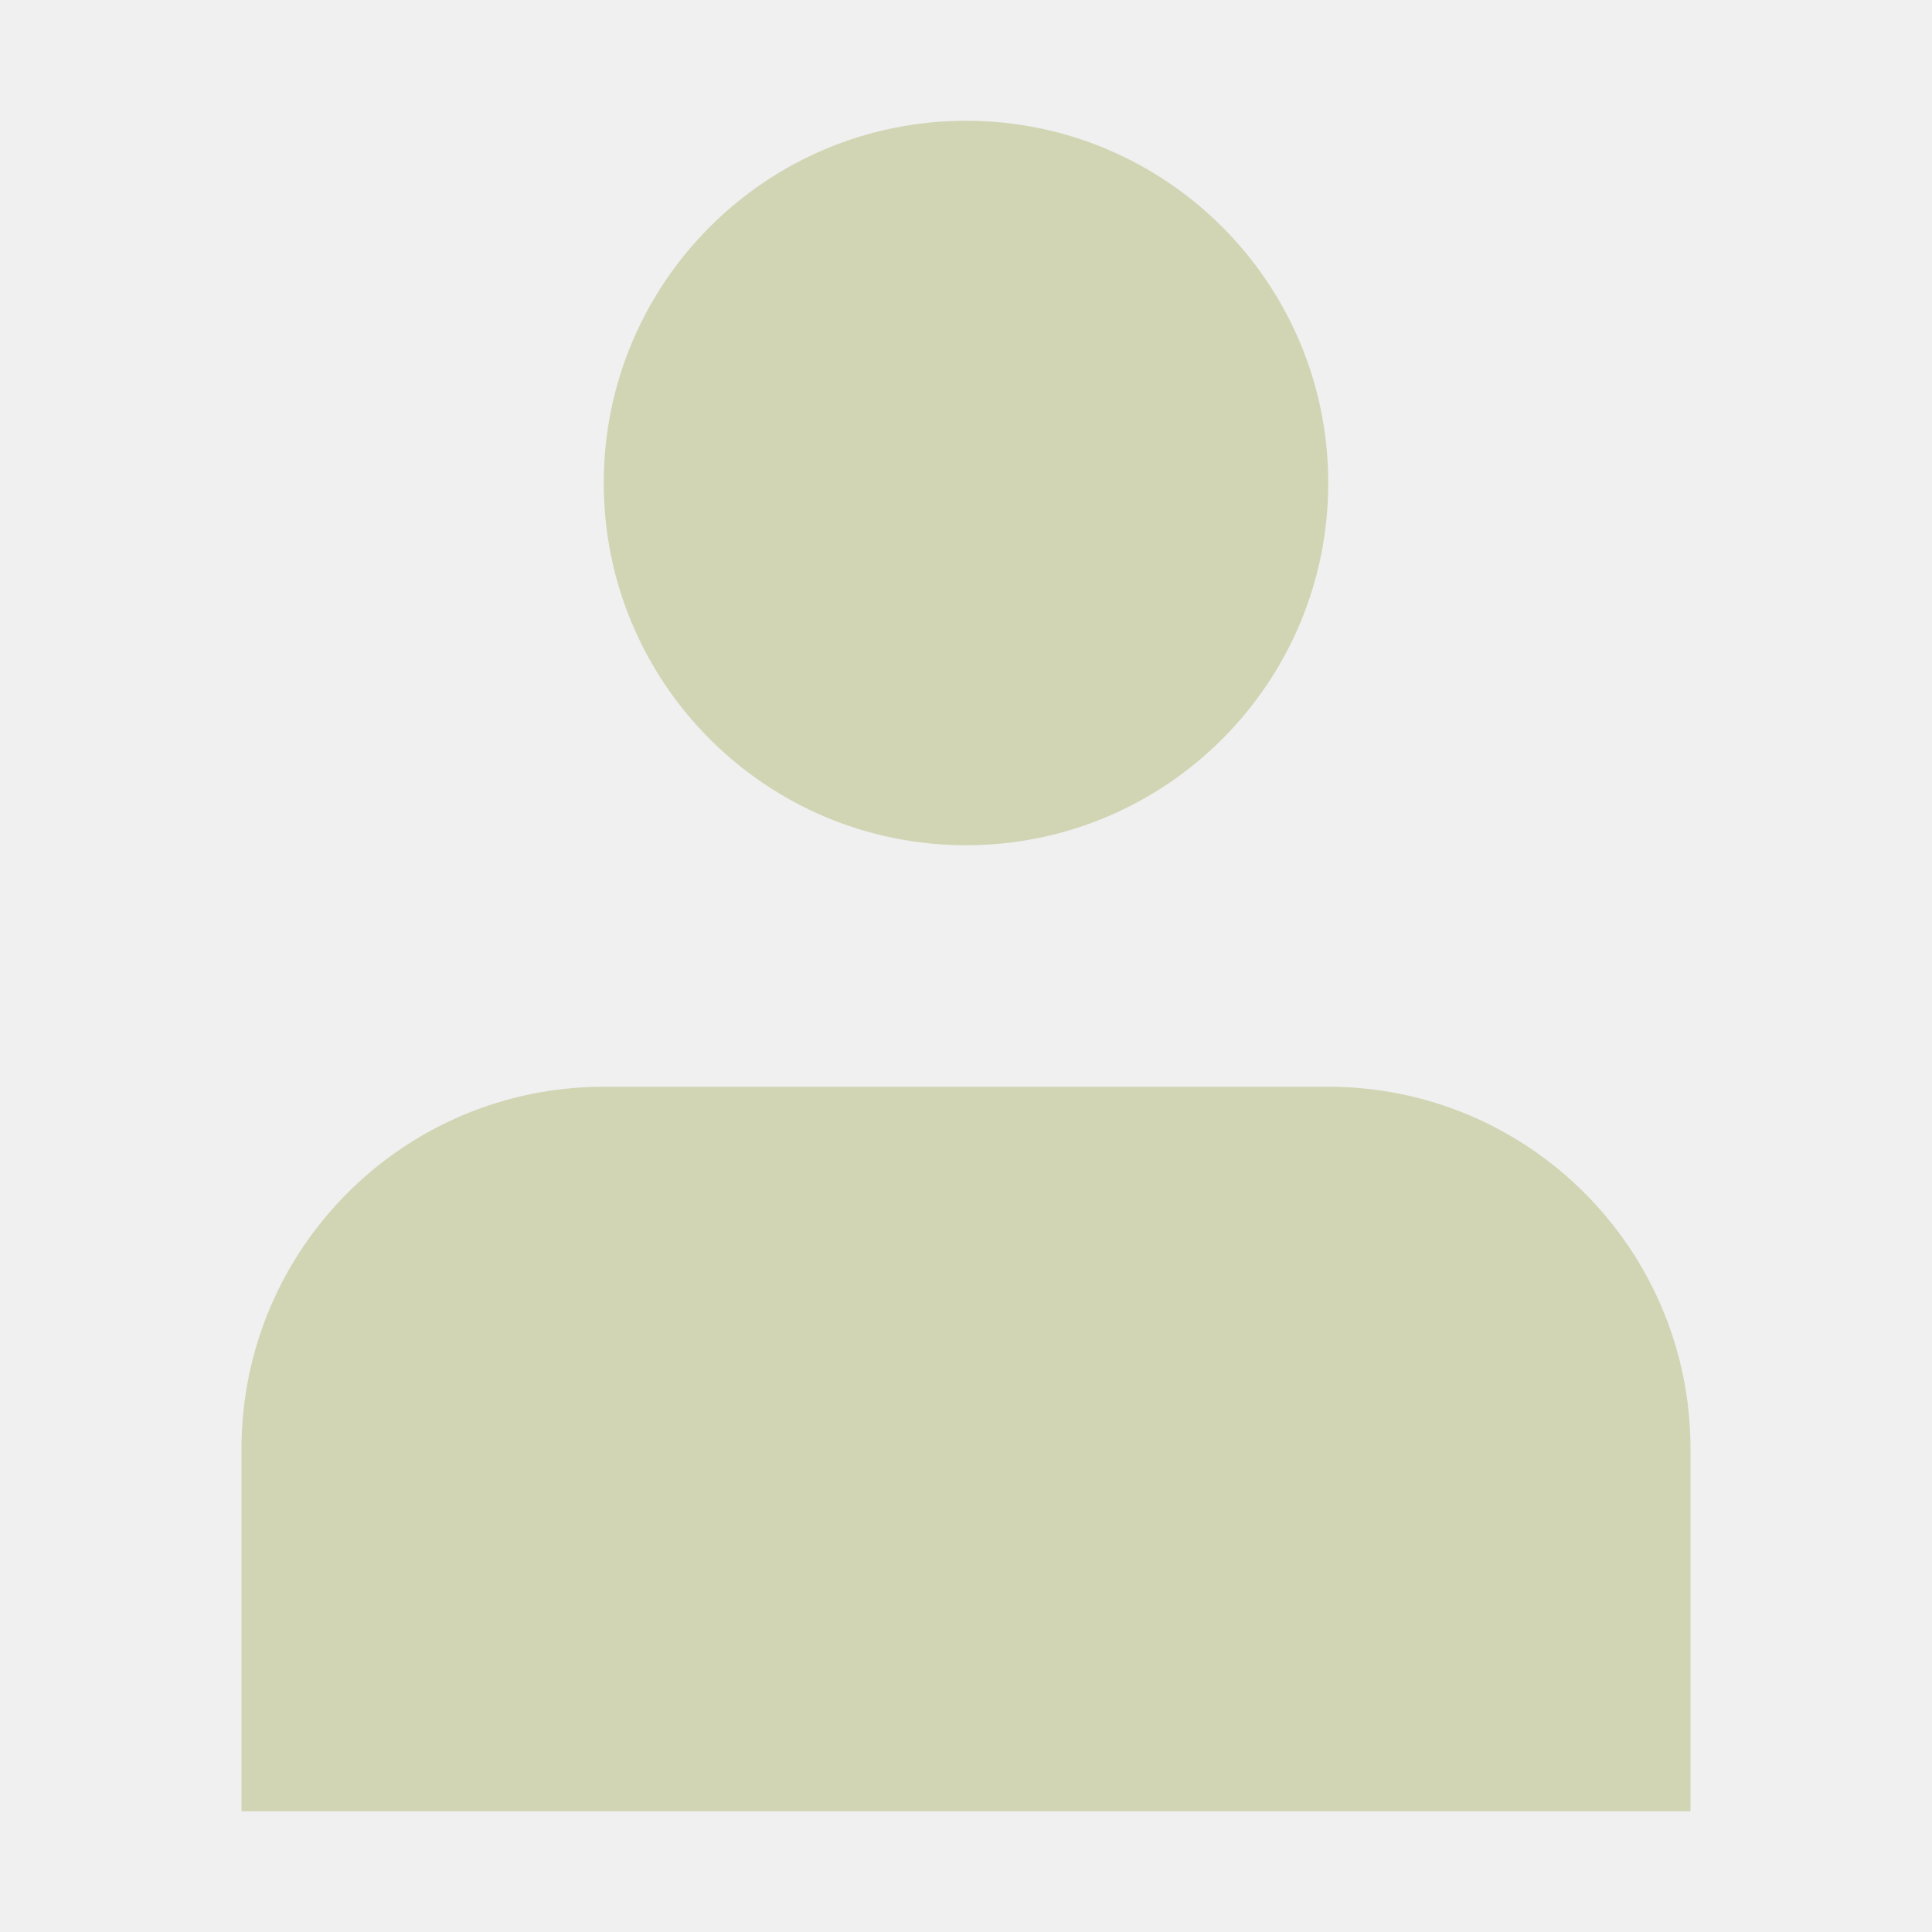
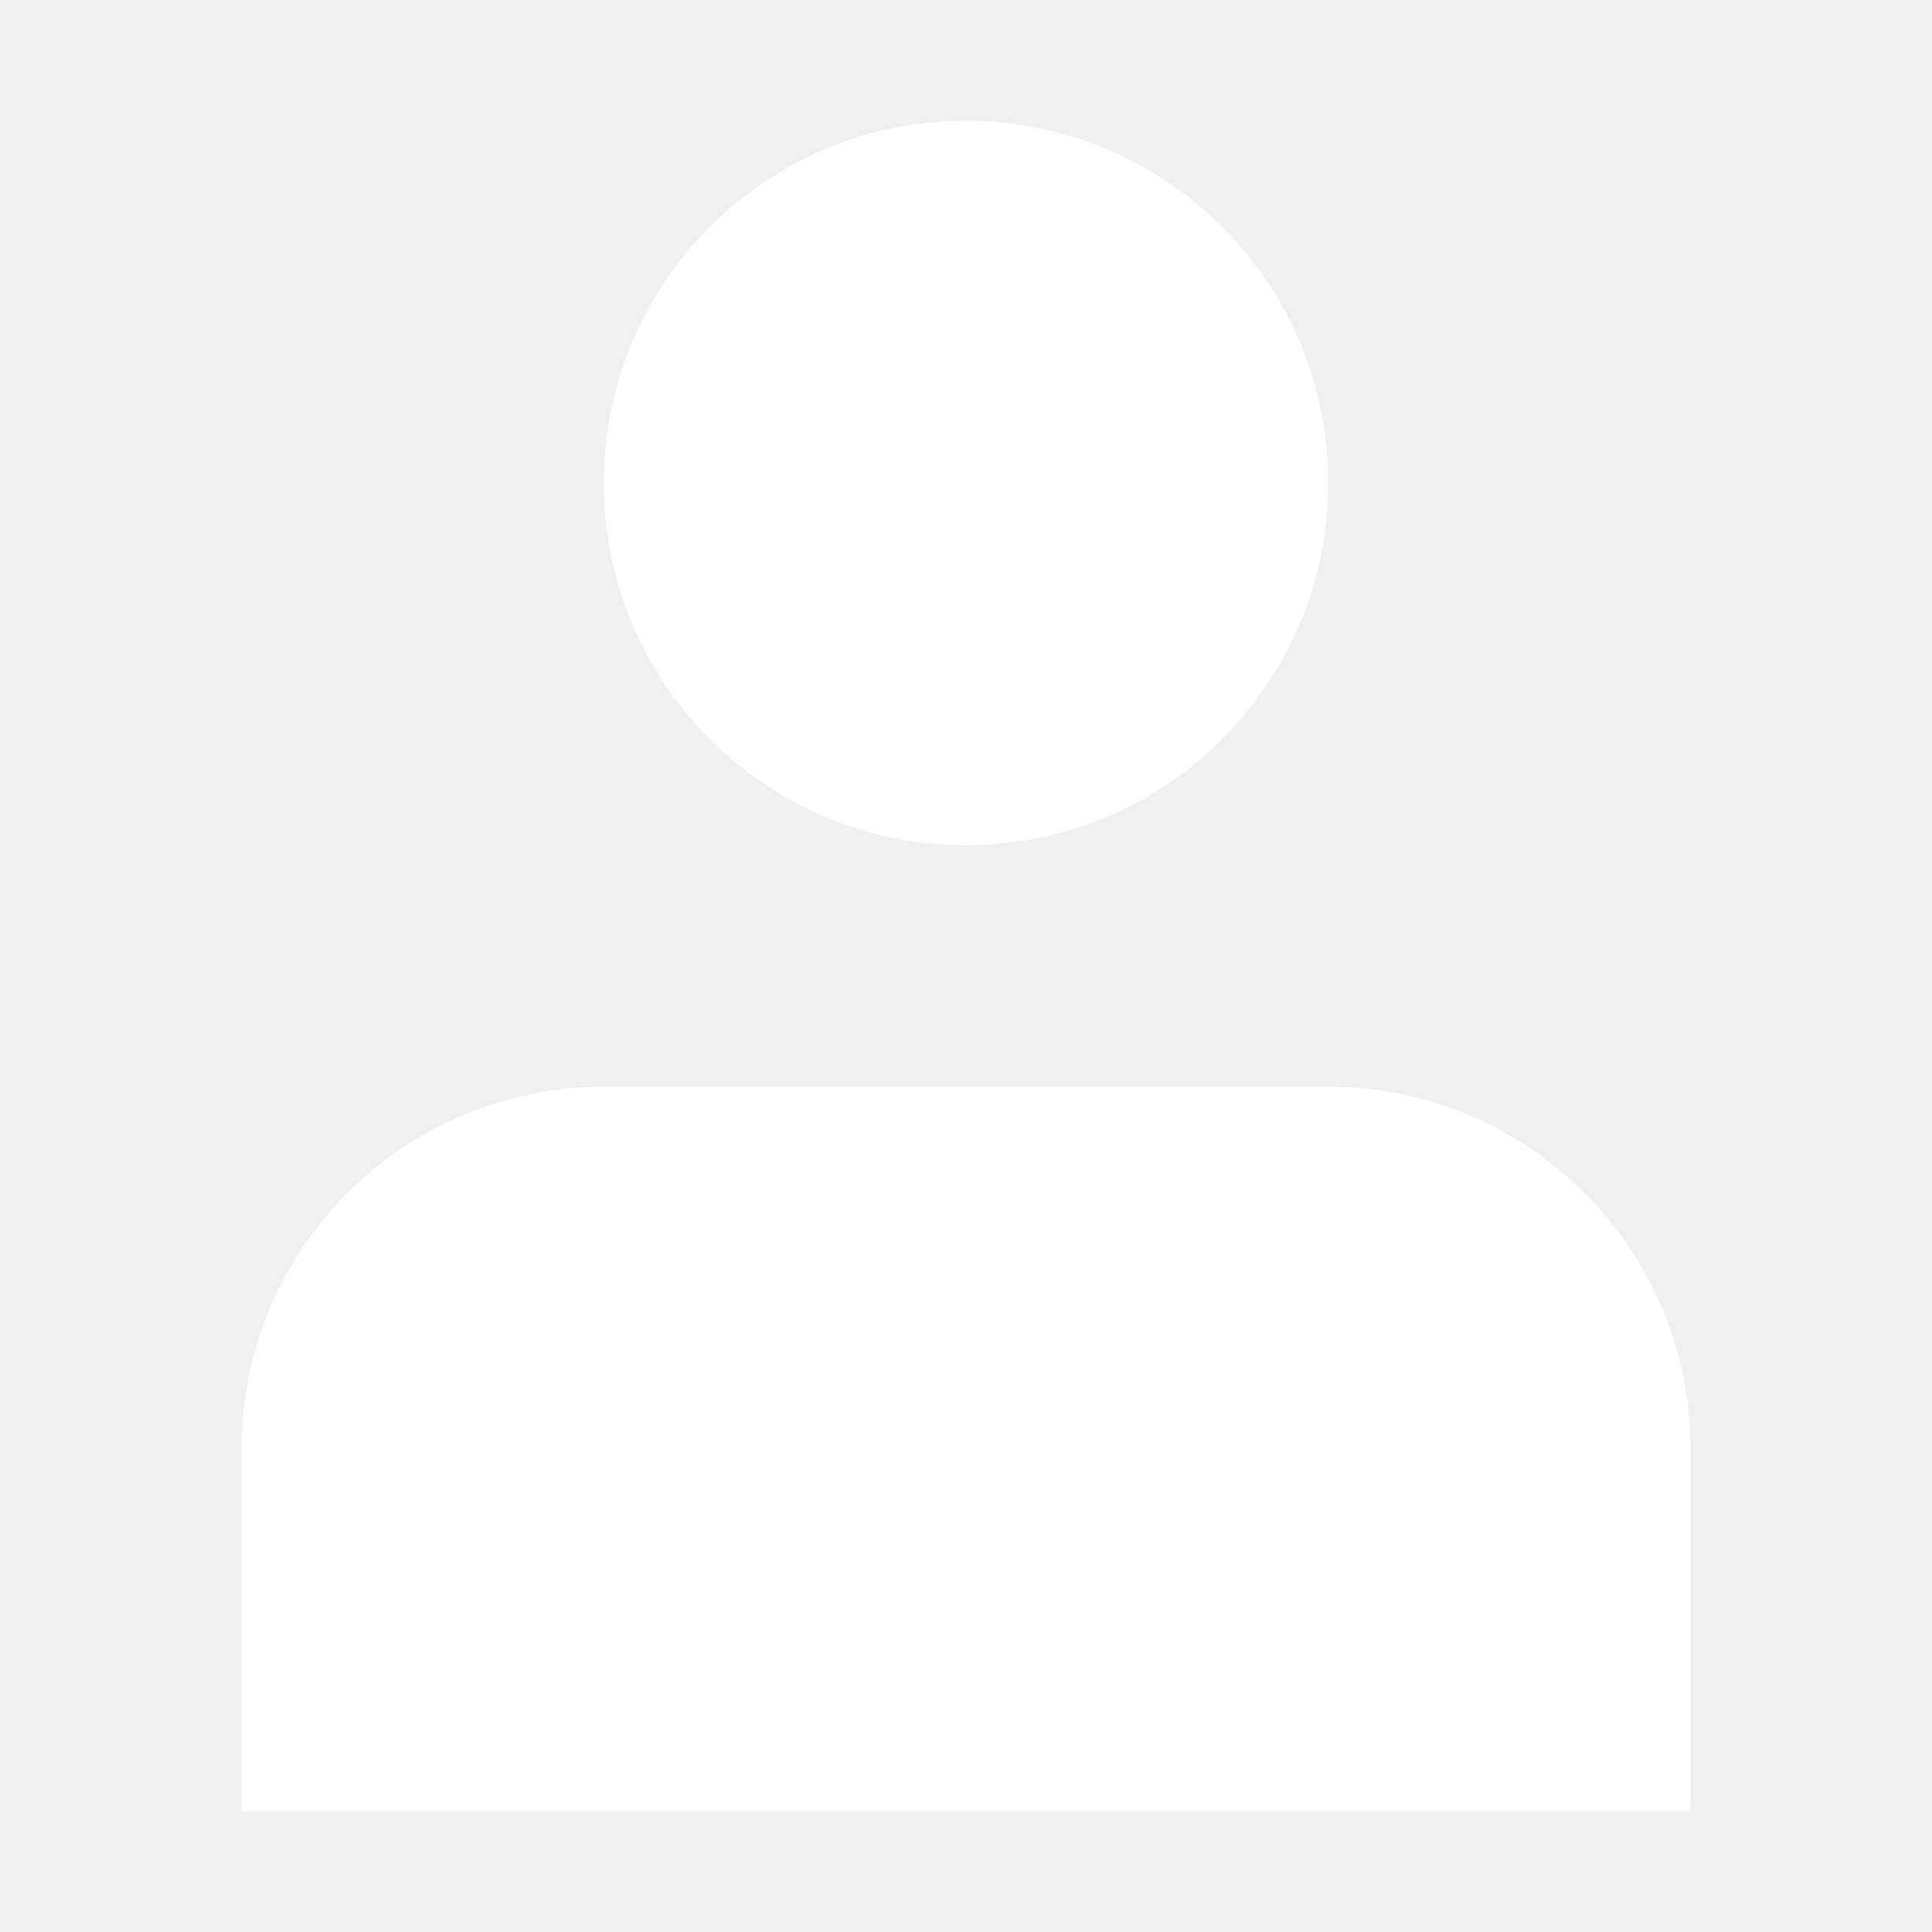
<svg xmlns="http://www.w3.org/2000/svg" width="800px" height="800px" viewBox="0 0 16 16" fill="none">
-   <path d="M8 7C9.657 7 11 5.657 11 4C11 2.343 9.657 1 8 1C6.343 1 5 2.343 5 4C5 5.657 6.343 7 8 7Z" fill="#D1D5B4" />
-   <path d="M14 12C14 10.343 12.657 9 11 9H5C3.343 9 2 10.343 2 12V15H14V12Z" fill="#D1D5B4" />
+   <path d="M8 7C9.657 7 11 5.657 11 4C11 2.343 9.657 1 8 1C6.343 1 5 2.343 5 4C5 5.657 6.343 7 8 7Z" fill="#ffffff" />
+   <path d="M14 12C14 10.343 12.657 9 11 9H5C3.343 9 2 10.343 2 12V15H14V12Z" fill="#ffffff" />
</svg>
